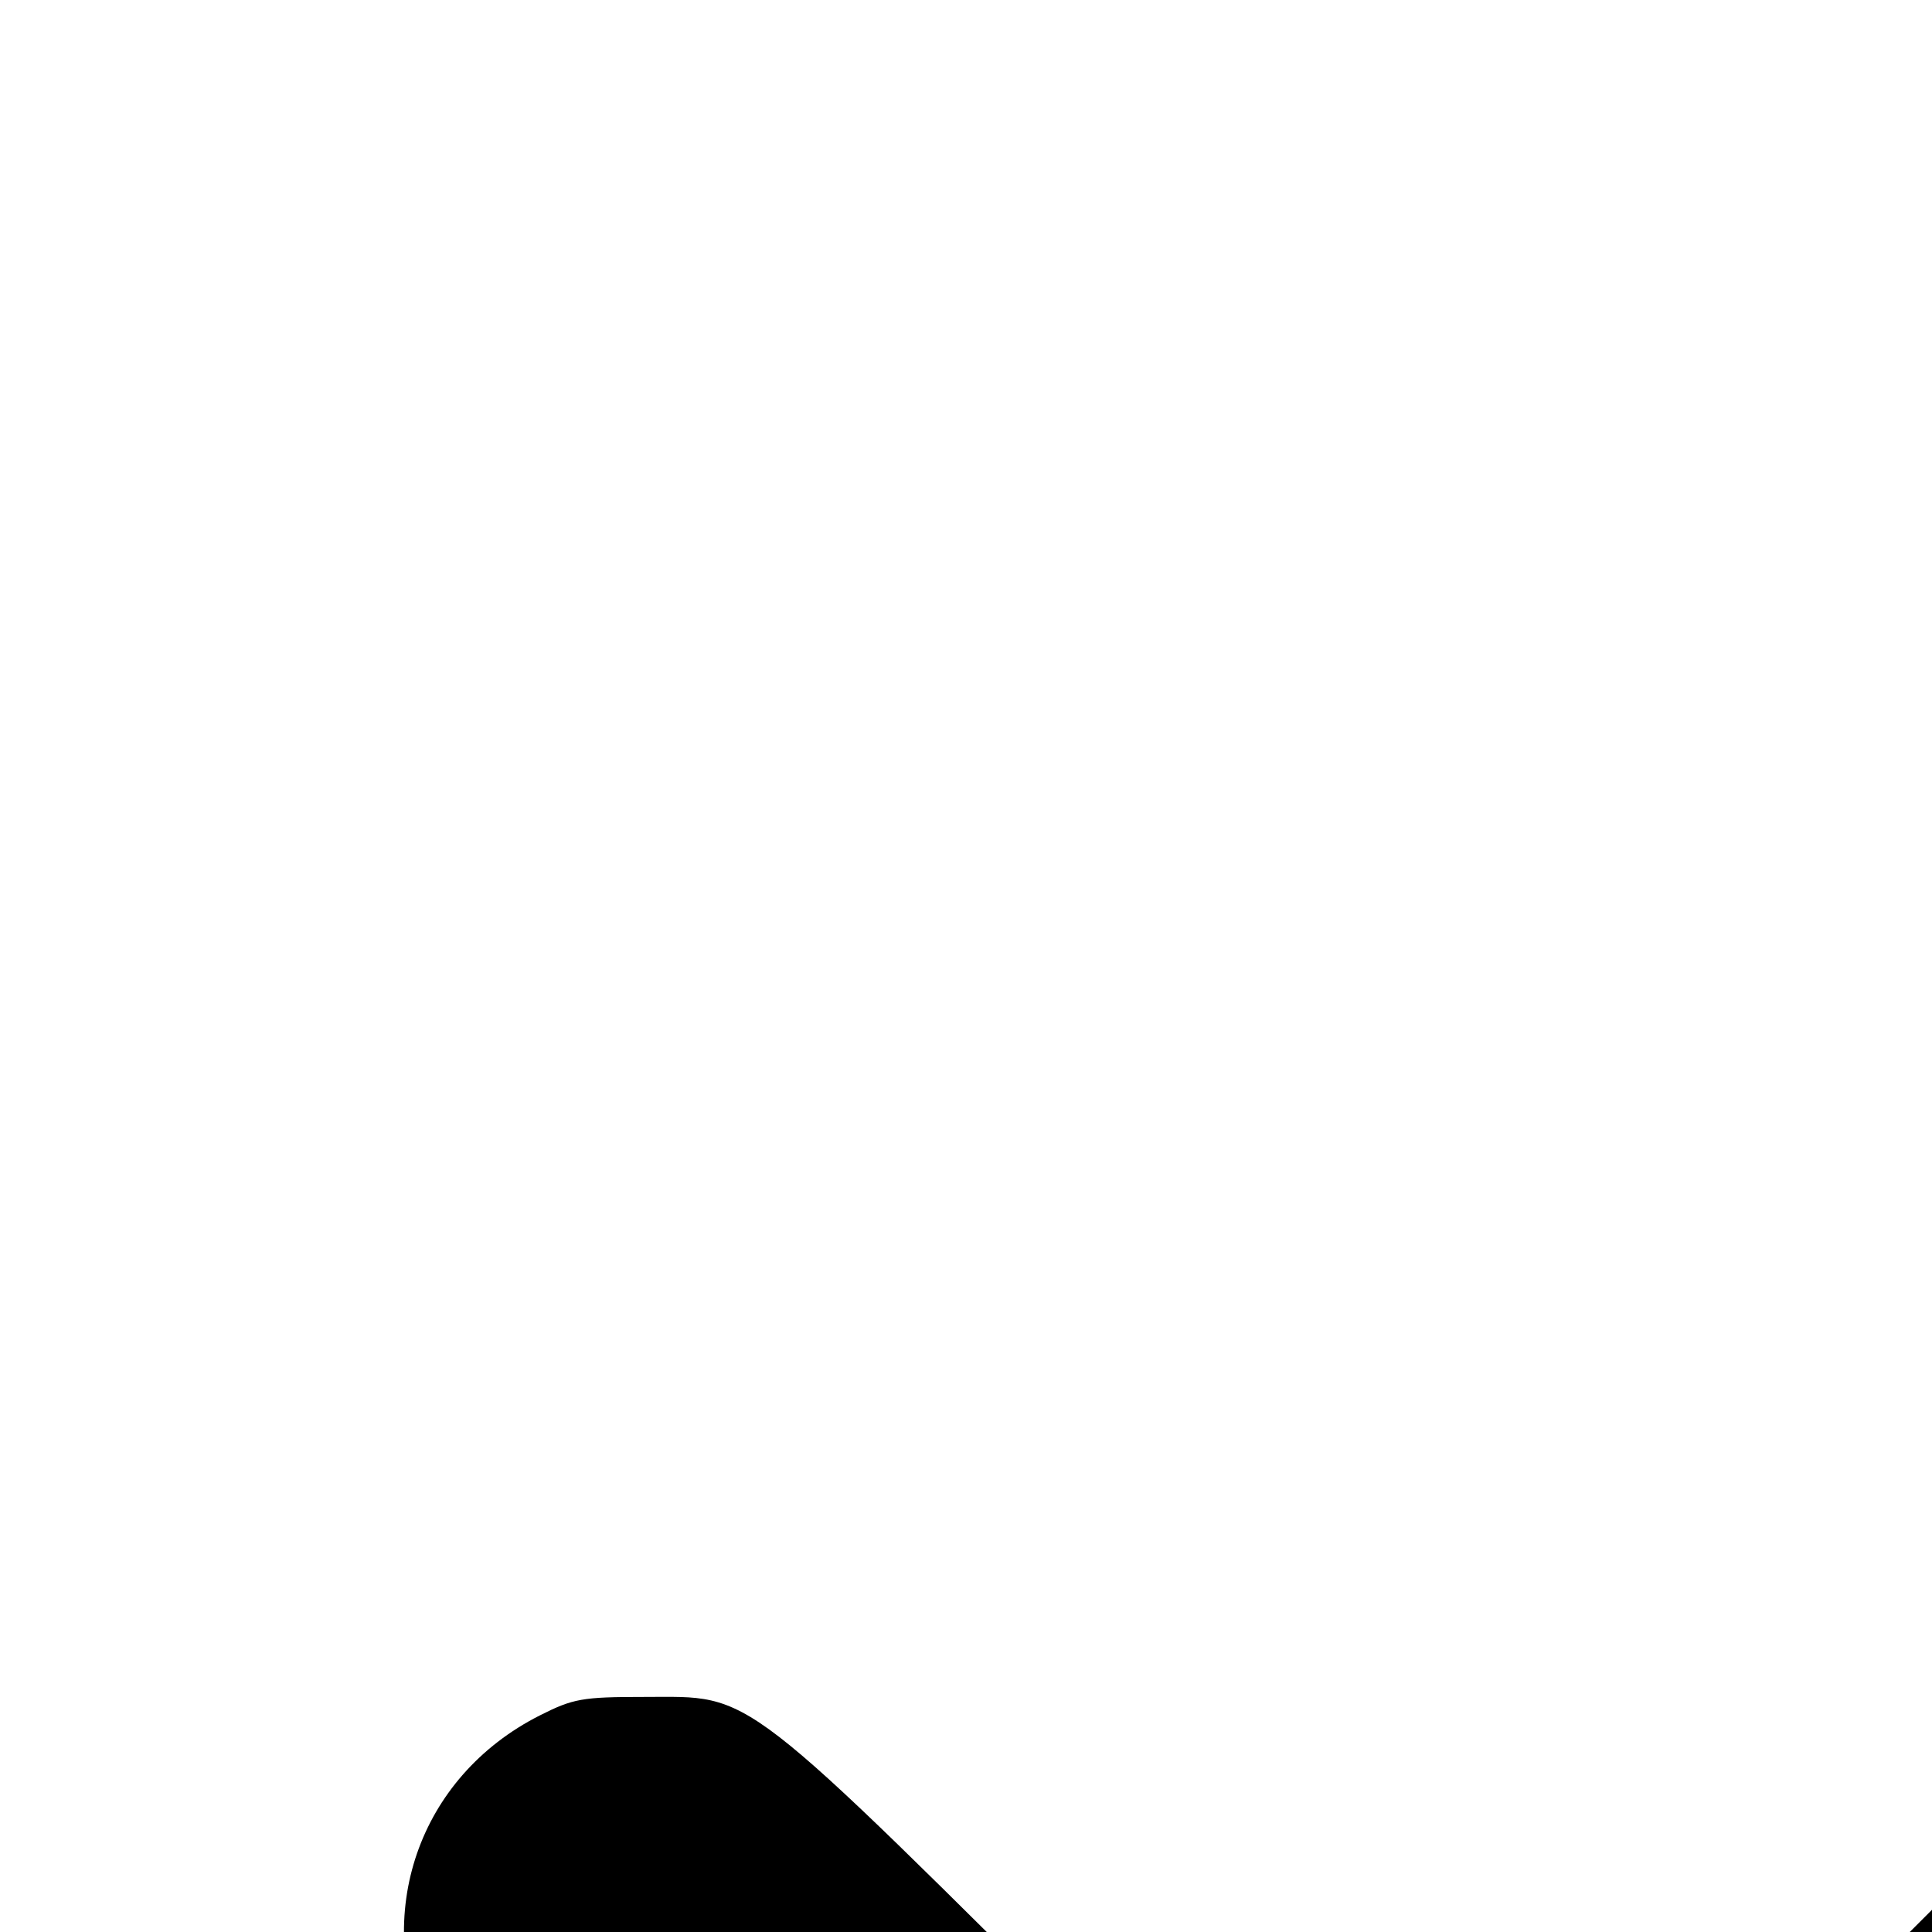
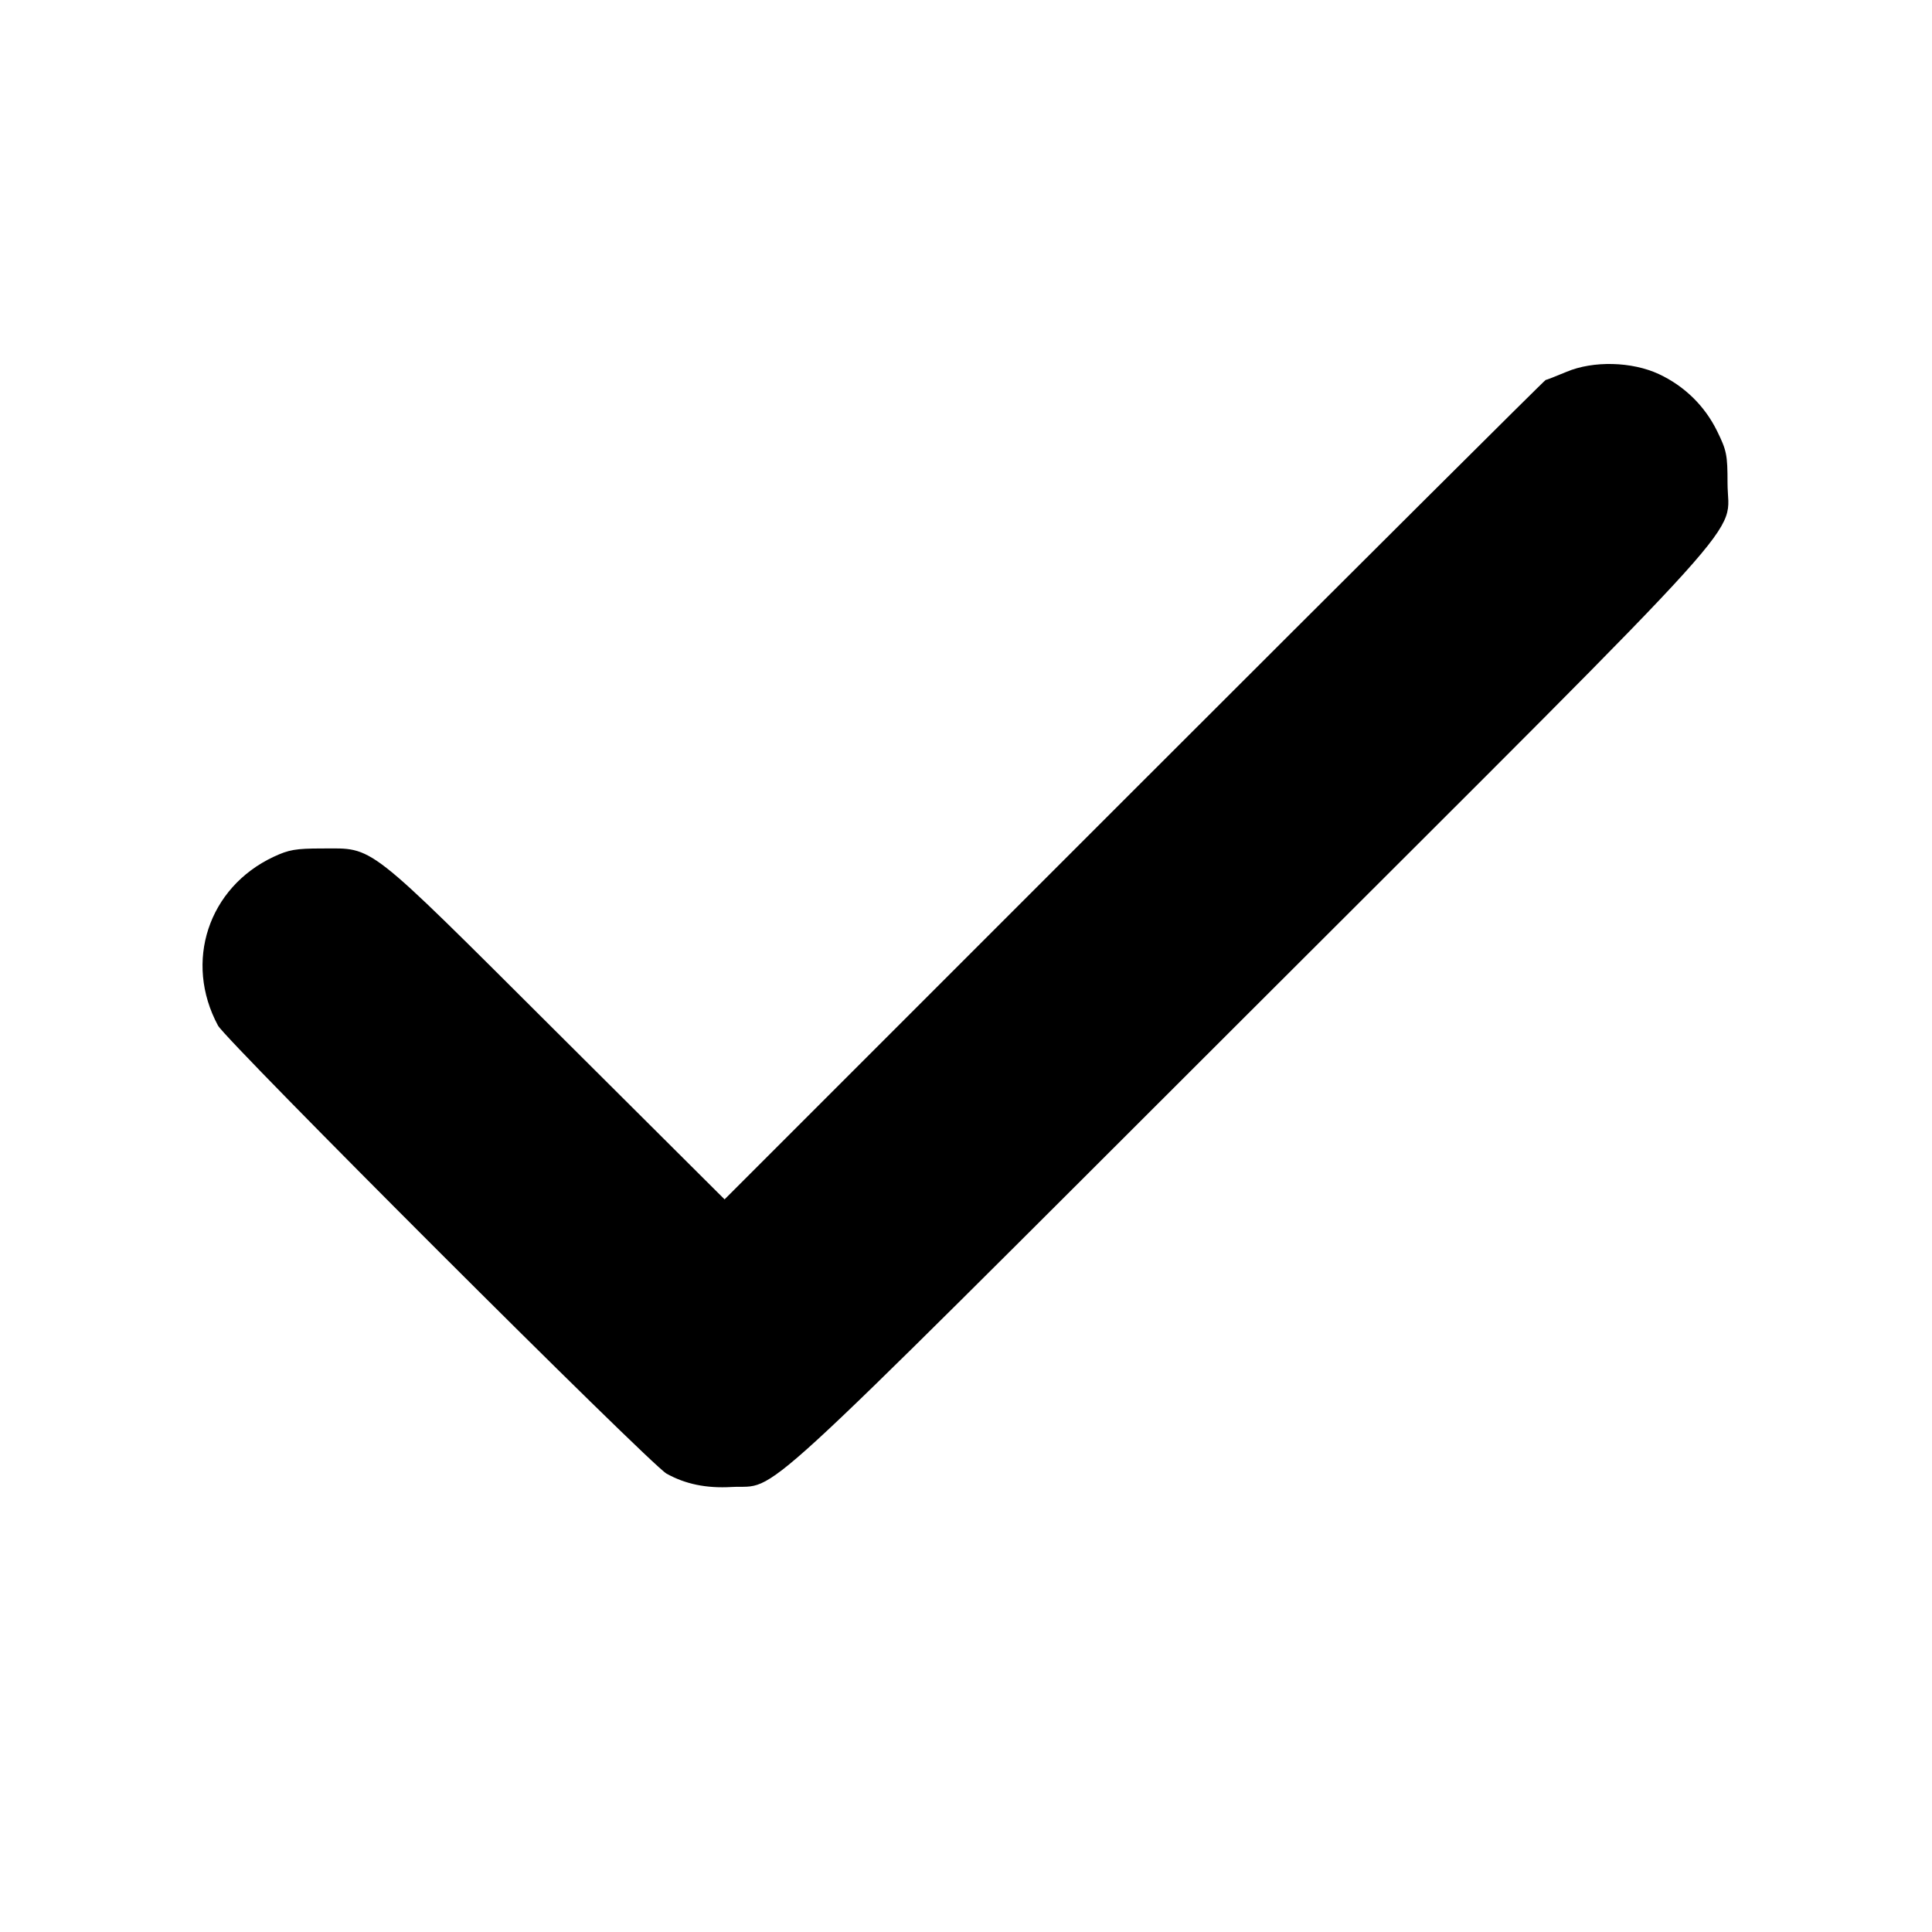
- <svg xmlns="http://www.w3.org/2000/svg" viewBox="0 0 24 24" width="48" height="48" fill="none" stroke="currentColor" stroke-width="3" stroke-linecap="round" stroke-linejoin="round">
-   <path d="M39.031 9.154 C 38.872 9.214,38.584 9.361,38.391 9.481 C 38.198 9.600,33.532 14.201,28.021 19.707 L 18.002 29.716 13.901 25.635 C 9.129 20.885,9.381 21.080,8.000 21.080 C 7.232 21.080,7.121 21.100,6.703 21.311 C 5.196 22.075,4.608 23.783,5.317 25.337 C 5.503 25.746,6.150 26.423,10.864 31.136 C 15.577 35.850,16.254 36.497,16.663 36.683 C 17.530 37.079,18.469 37.079,19.337 36.684 C 19.753 36.495,20.953 35.321,31.137 25.137 C 41.321 14.953,42.495 13.753,42.684 13.337 C 43.392 11.781,42.804 10.075,41.297 9.311 C 40.901 9.111,40.739 9.078,40.080 9.062 C 39.588 9.050,39.218 9.083,39.031 9.154 " stroke="none" fill="black" fill-rule="evenodd" />
+ <svg xmlns="http://www.w3.org/2000/svg" width="24" height="24" viewBox="0 0 24 24" fill="none">
+   <path d="M19.460 4.619 C 19.328 4.674,19.211 4.720,19.201 4.720 C 19.190 4.720,16.891 7.010,14.091 9.809 L 9.001 14.899 6.910 12.816 C 4.518 10.432,4.656 10.540,4.000 10.540 C 3.674 10.540,3.588 10.555,3.398 10.644 C 2.587 11.025,2.282 11.949,2.708 12.740 C 2.813 12.933,8.077 18.193,8.280 18.306 C 8.513 18.436,8.774 18.490,9.087 18.472 C 9.691 18.438,9.188 18.899,15.512 12.584 C 21.982 6.122,21.460 6.700,21.460 6.000 C 21.460 5.650,21.449 5.596,21.330 5.354 C 21.176 5.041,20.924 4.795,20.607 4.647 C 20.272 4.491,19.792 4.479,19.460 4.619 " stroke="none" fill-rule="evenodd" fill="black" />
</svg>
